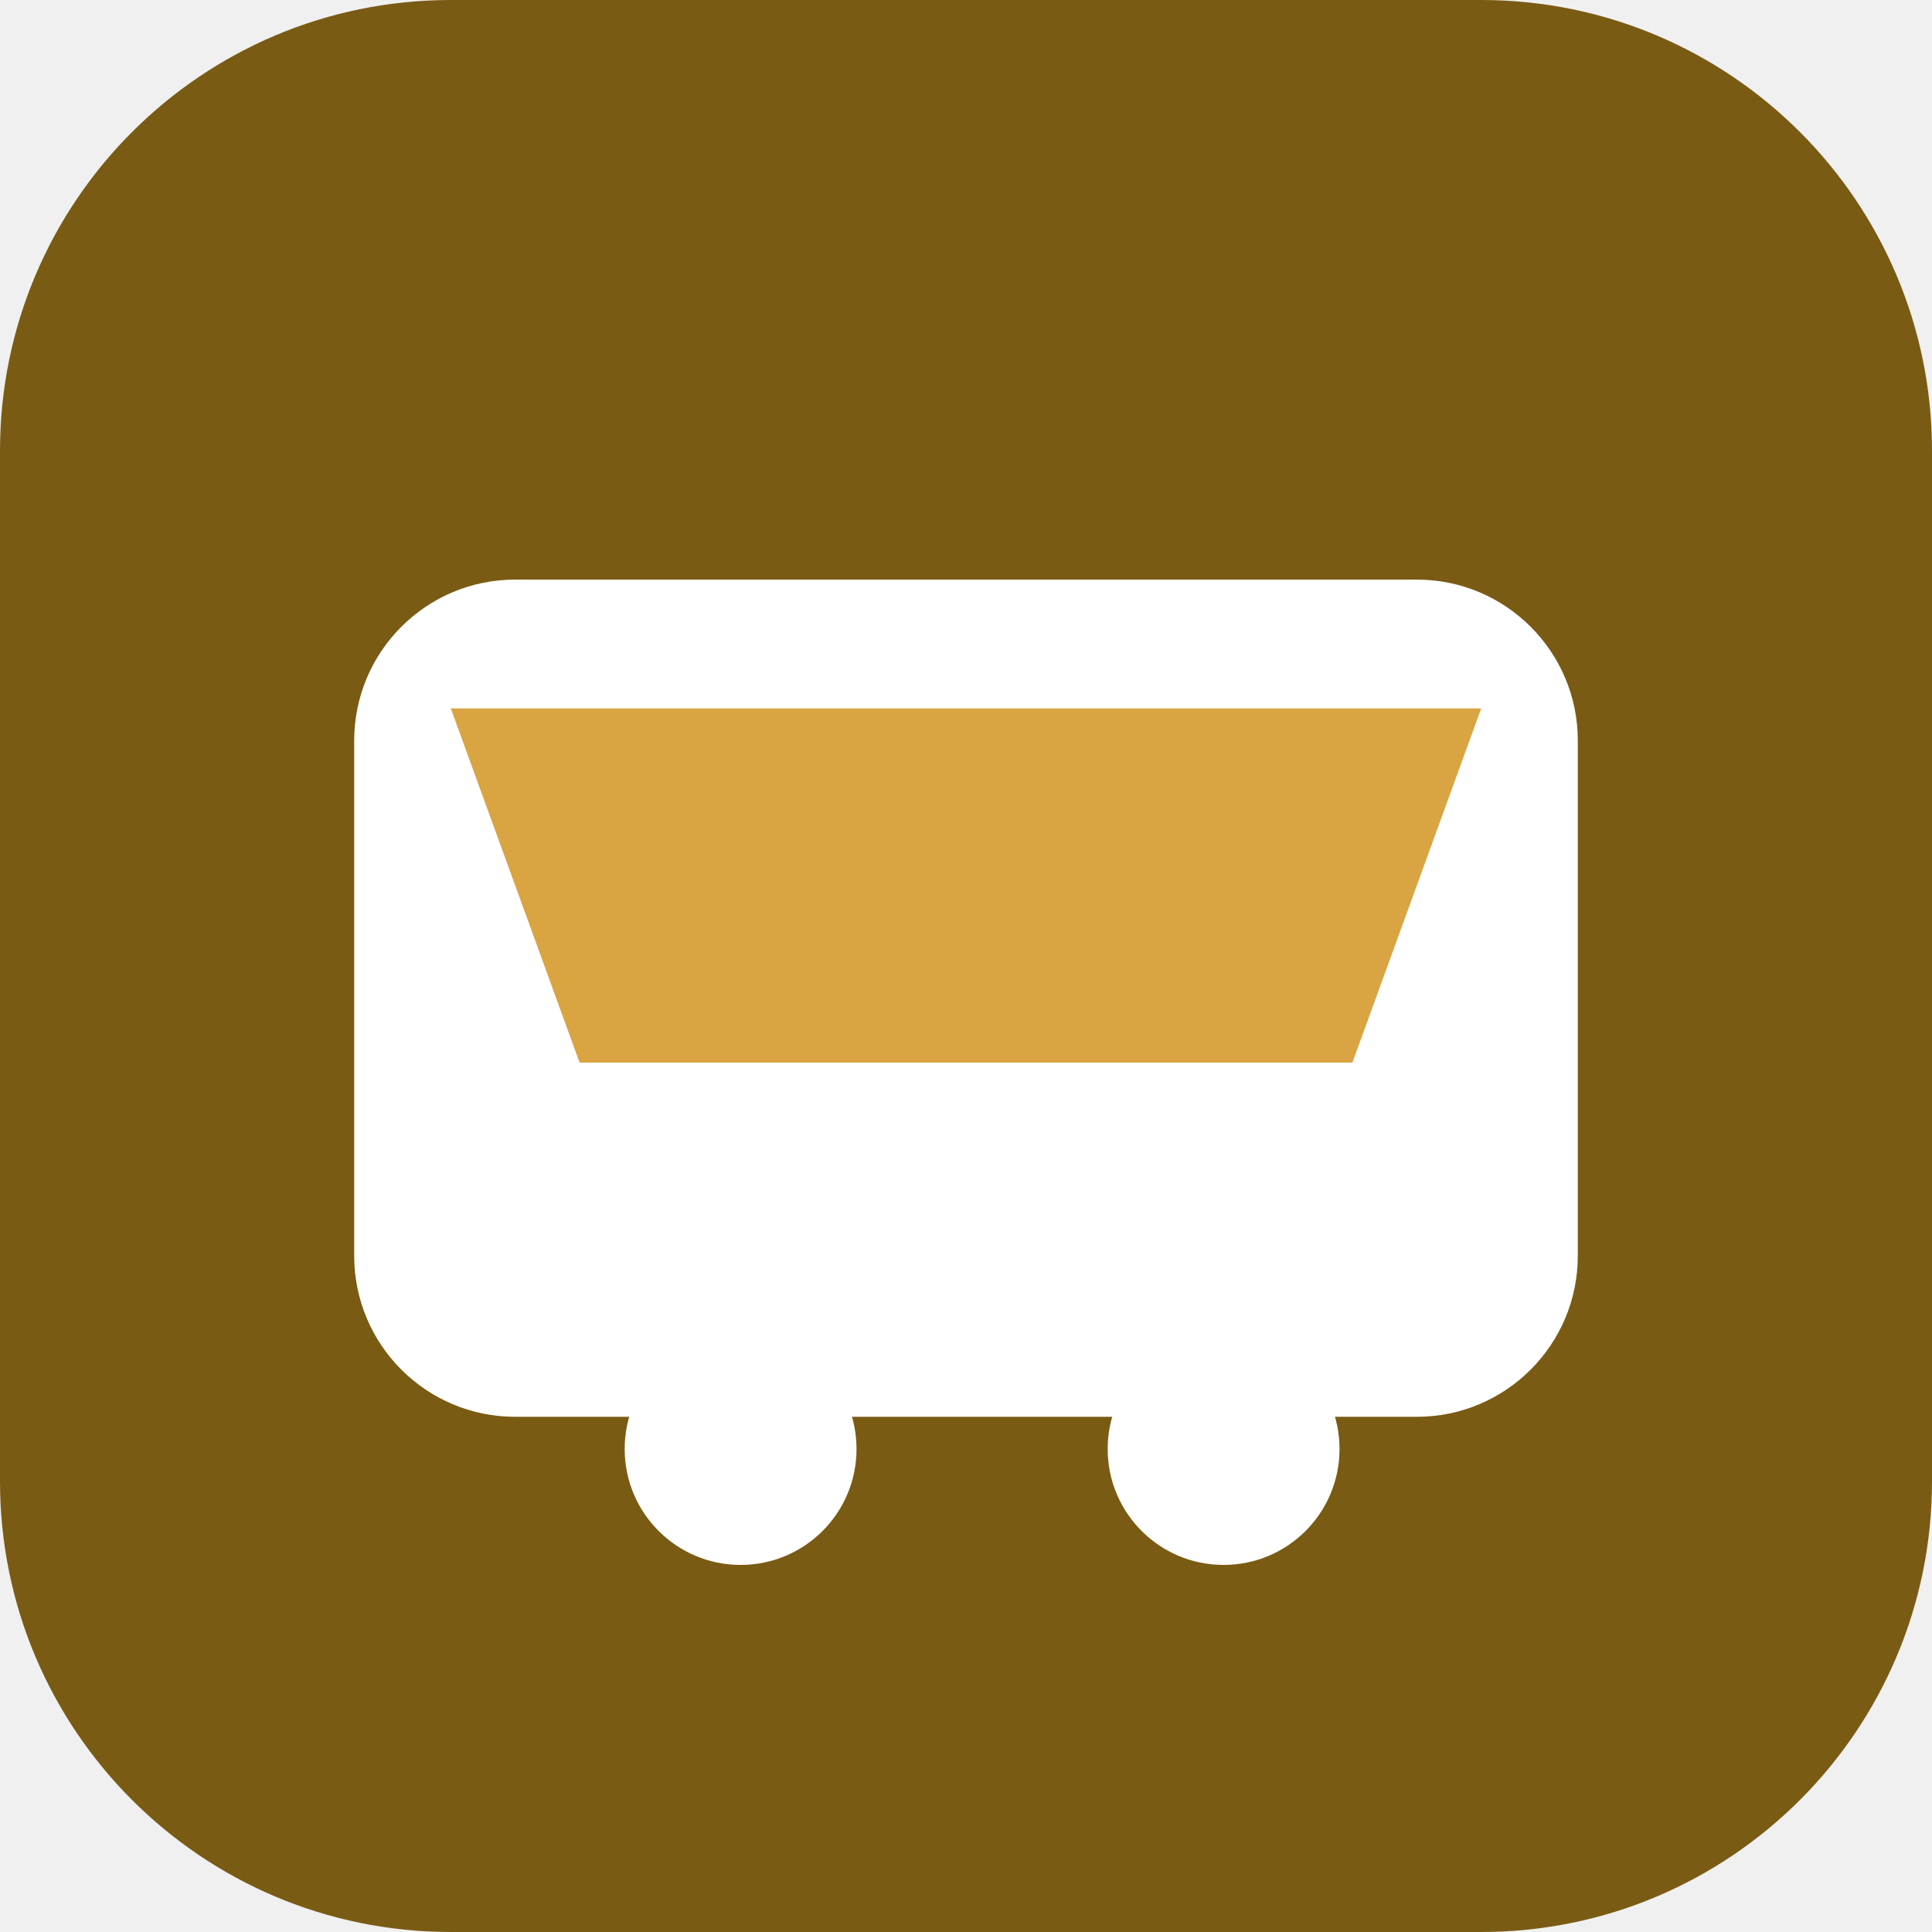
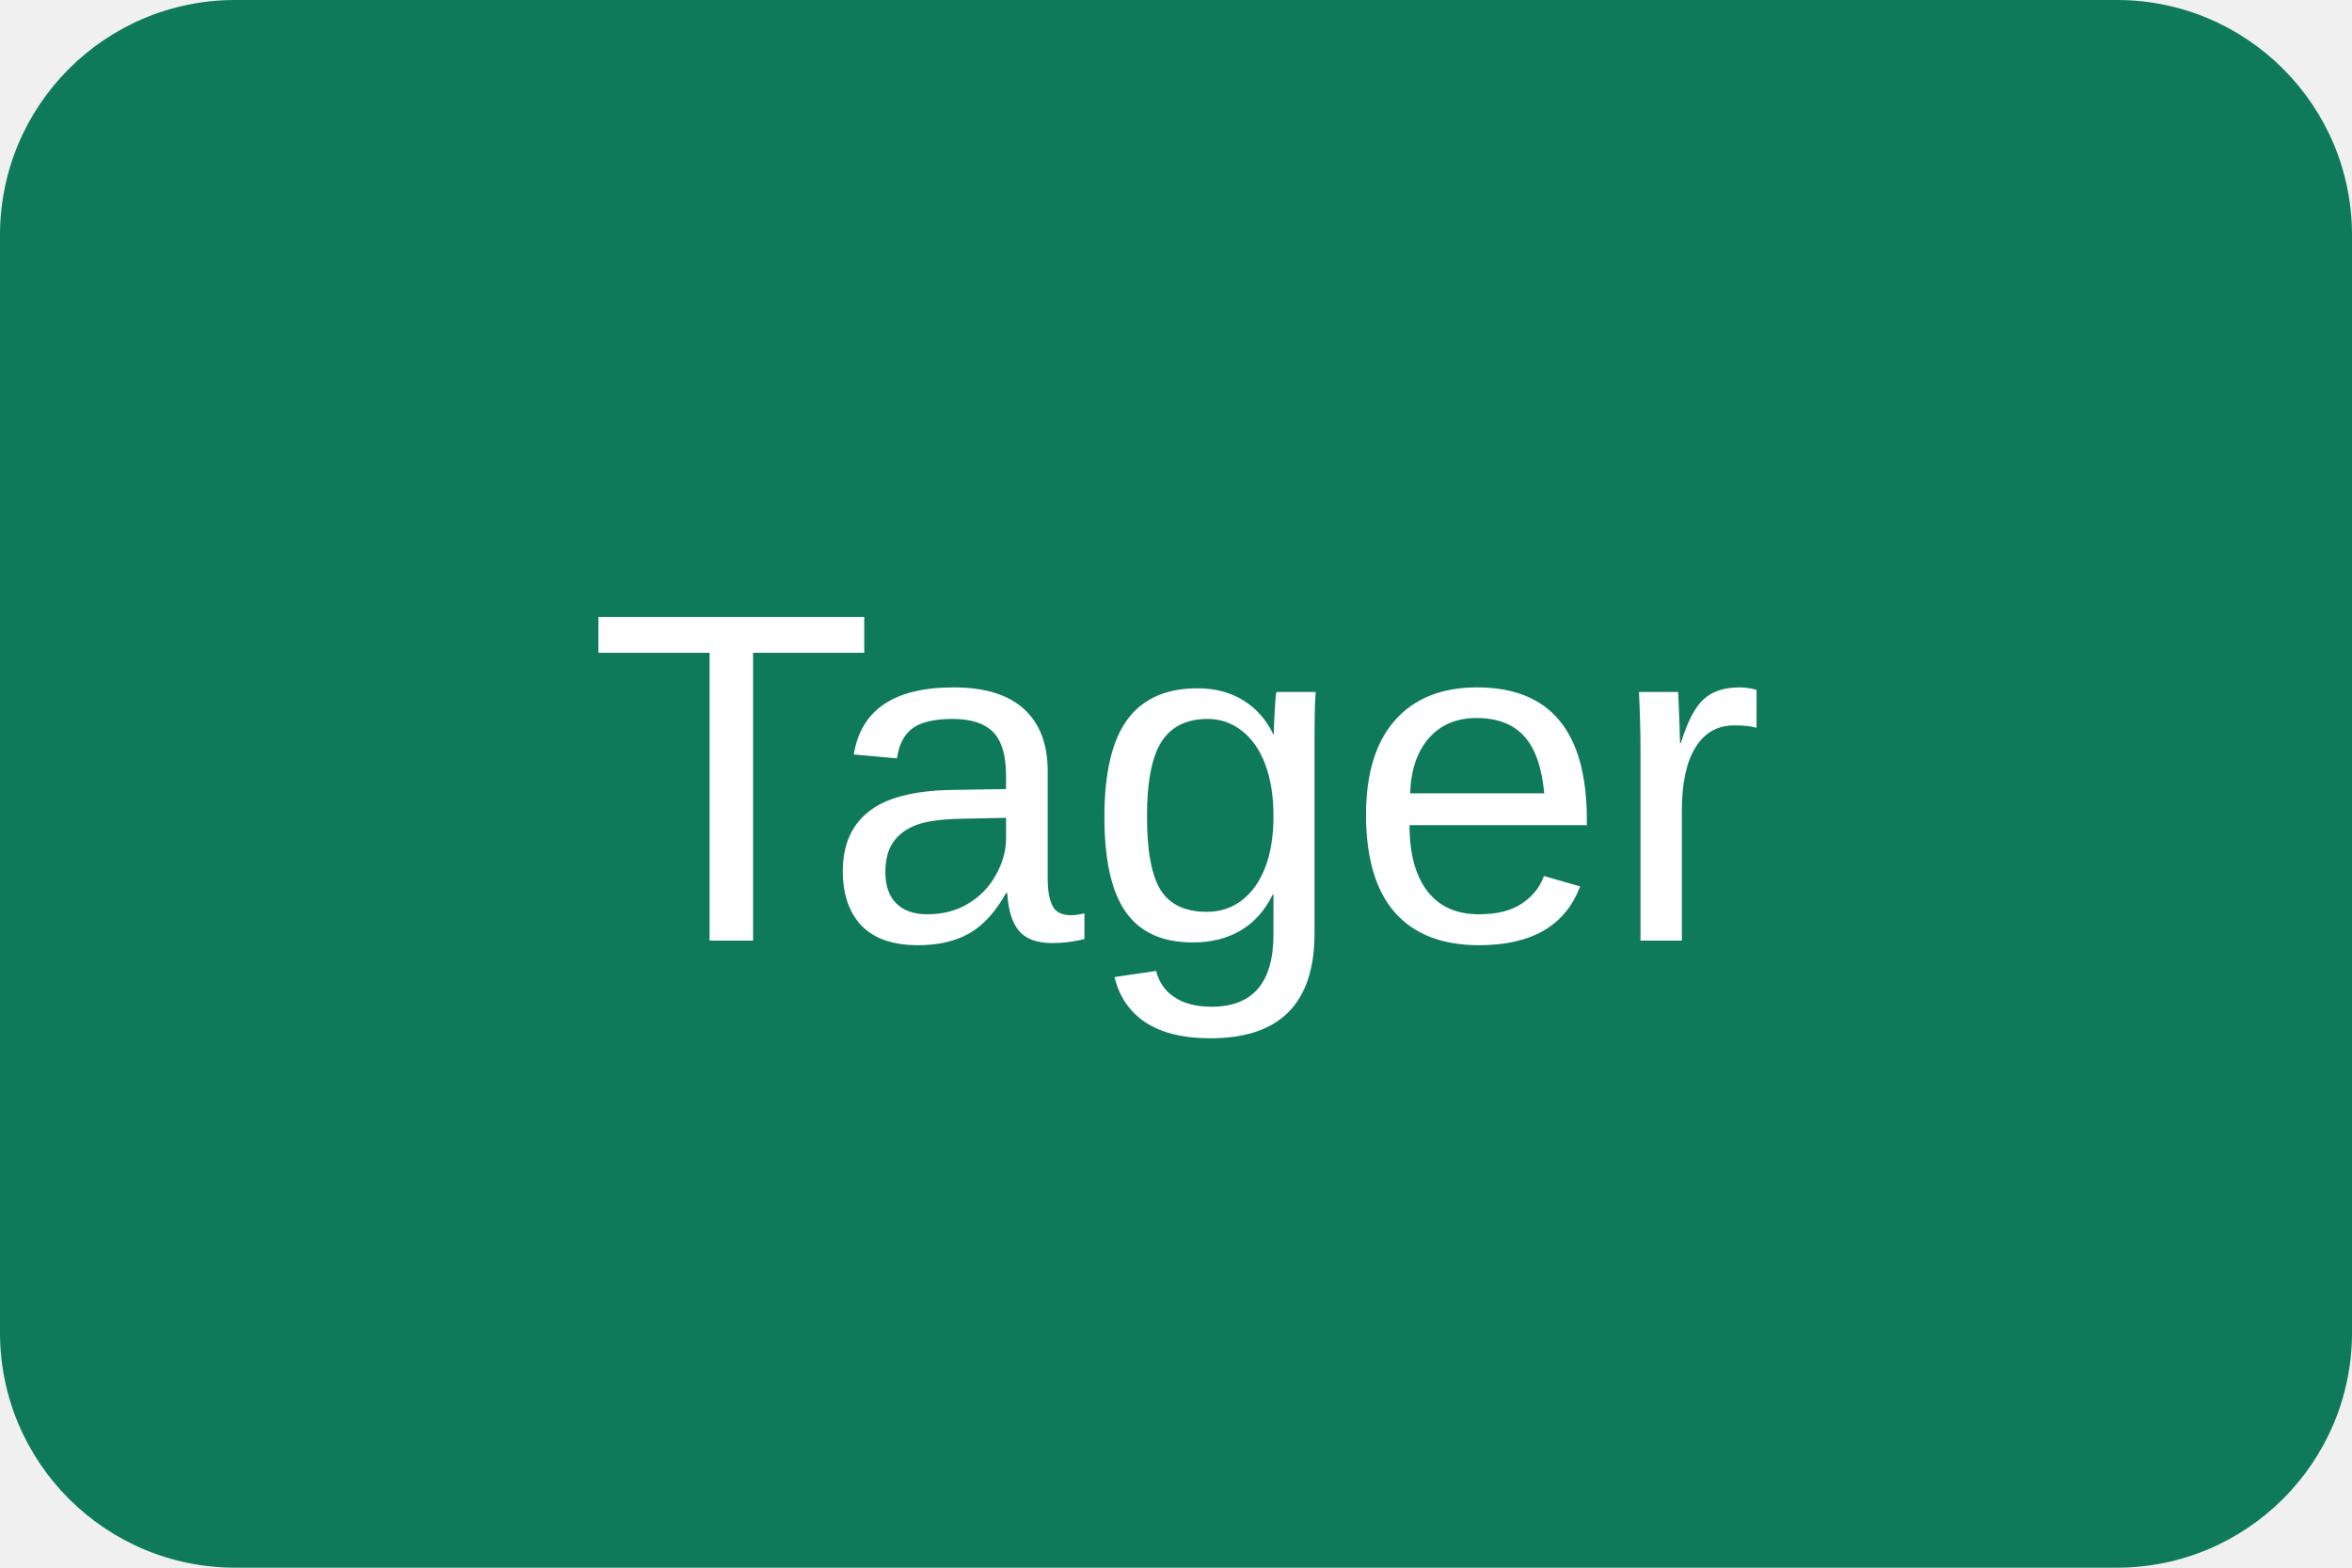
- <svg xmlns="http://www.w3.org/2000/svg" viewBox="0 0 300 300">
-   <rect width="300" height="300" rx="70" fill="#7a5b14" />
-   <rect x="55" y="90" width="190" height="130" rx="25" fill="#fff" />
-   <path d="M70 110h160l-20 55H90z" fill="#d9a441" />
-   <circle cx="115" cy="225" r="18" fill="#fff" />
-   <circle cx="190" cy="225" r="18" fill="#fff" />
+ <svg xmlns="http://www.w3.org/2000/svg" width="120" height="80" viewBox="0 0 120 80">
+   <rect width="120" height="80" rx="12" fill="#0f7a5a" />
+   <text x="60" y="48" font-size="24" text-anchor="middle" fill="#fff" font-family="Arial">Tager</text>
</svg>
